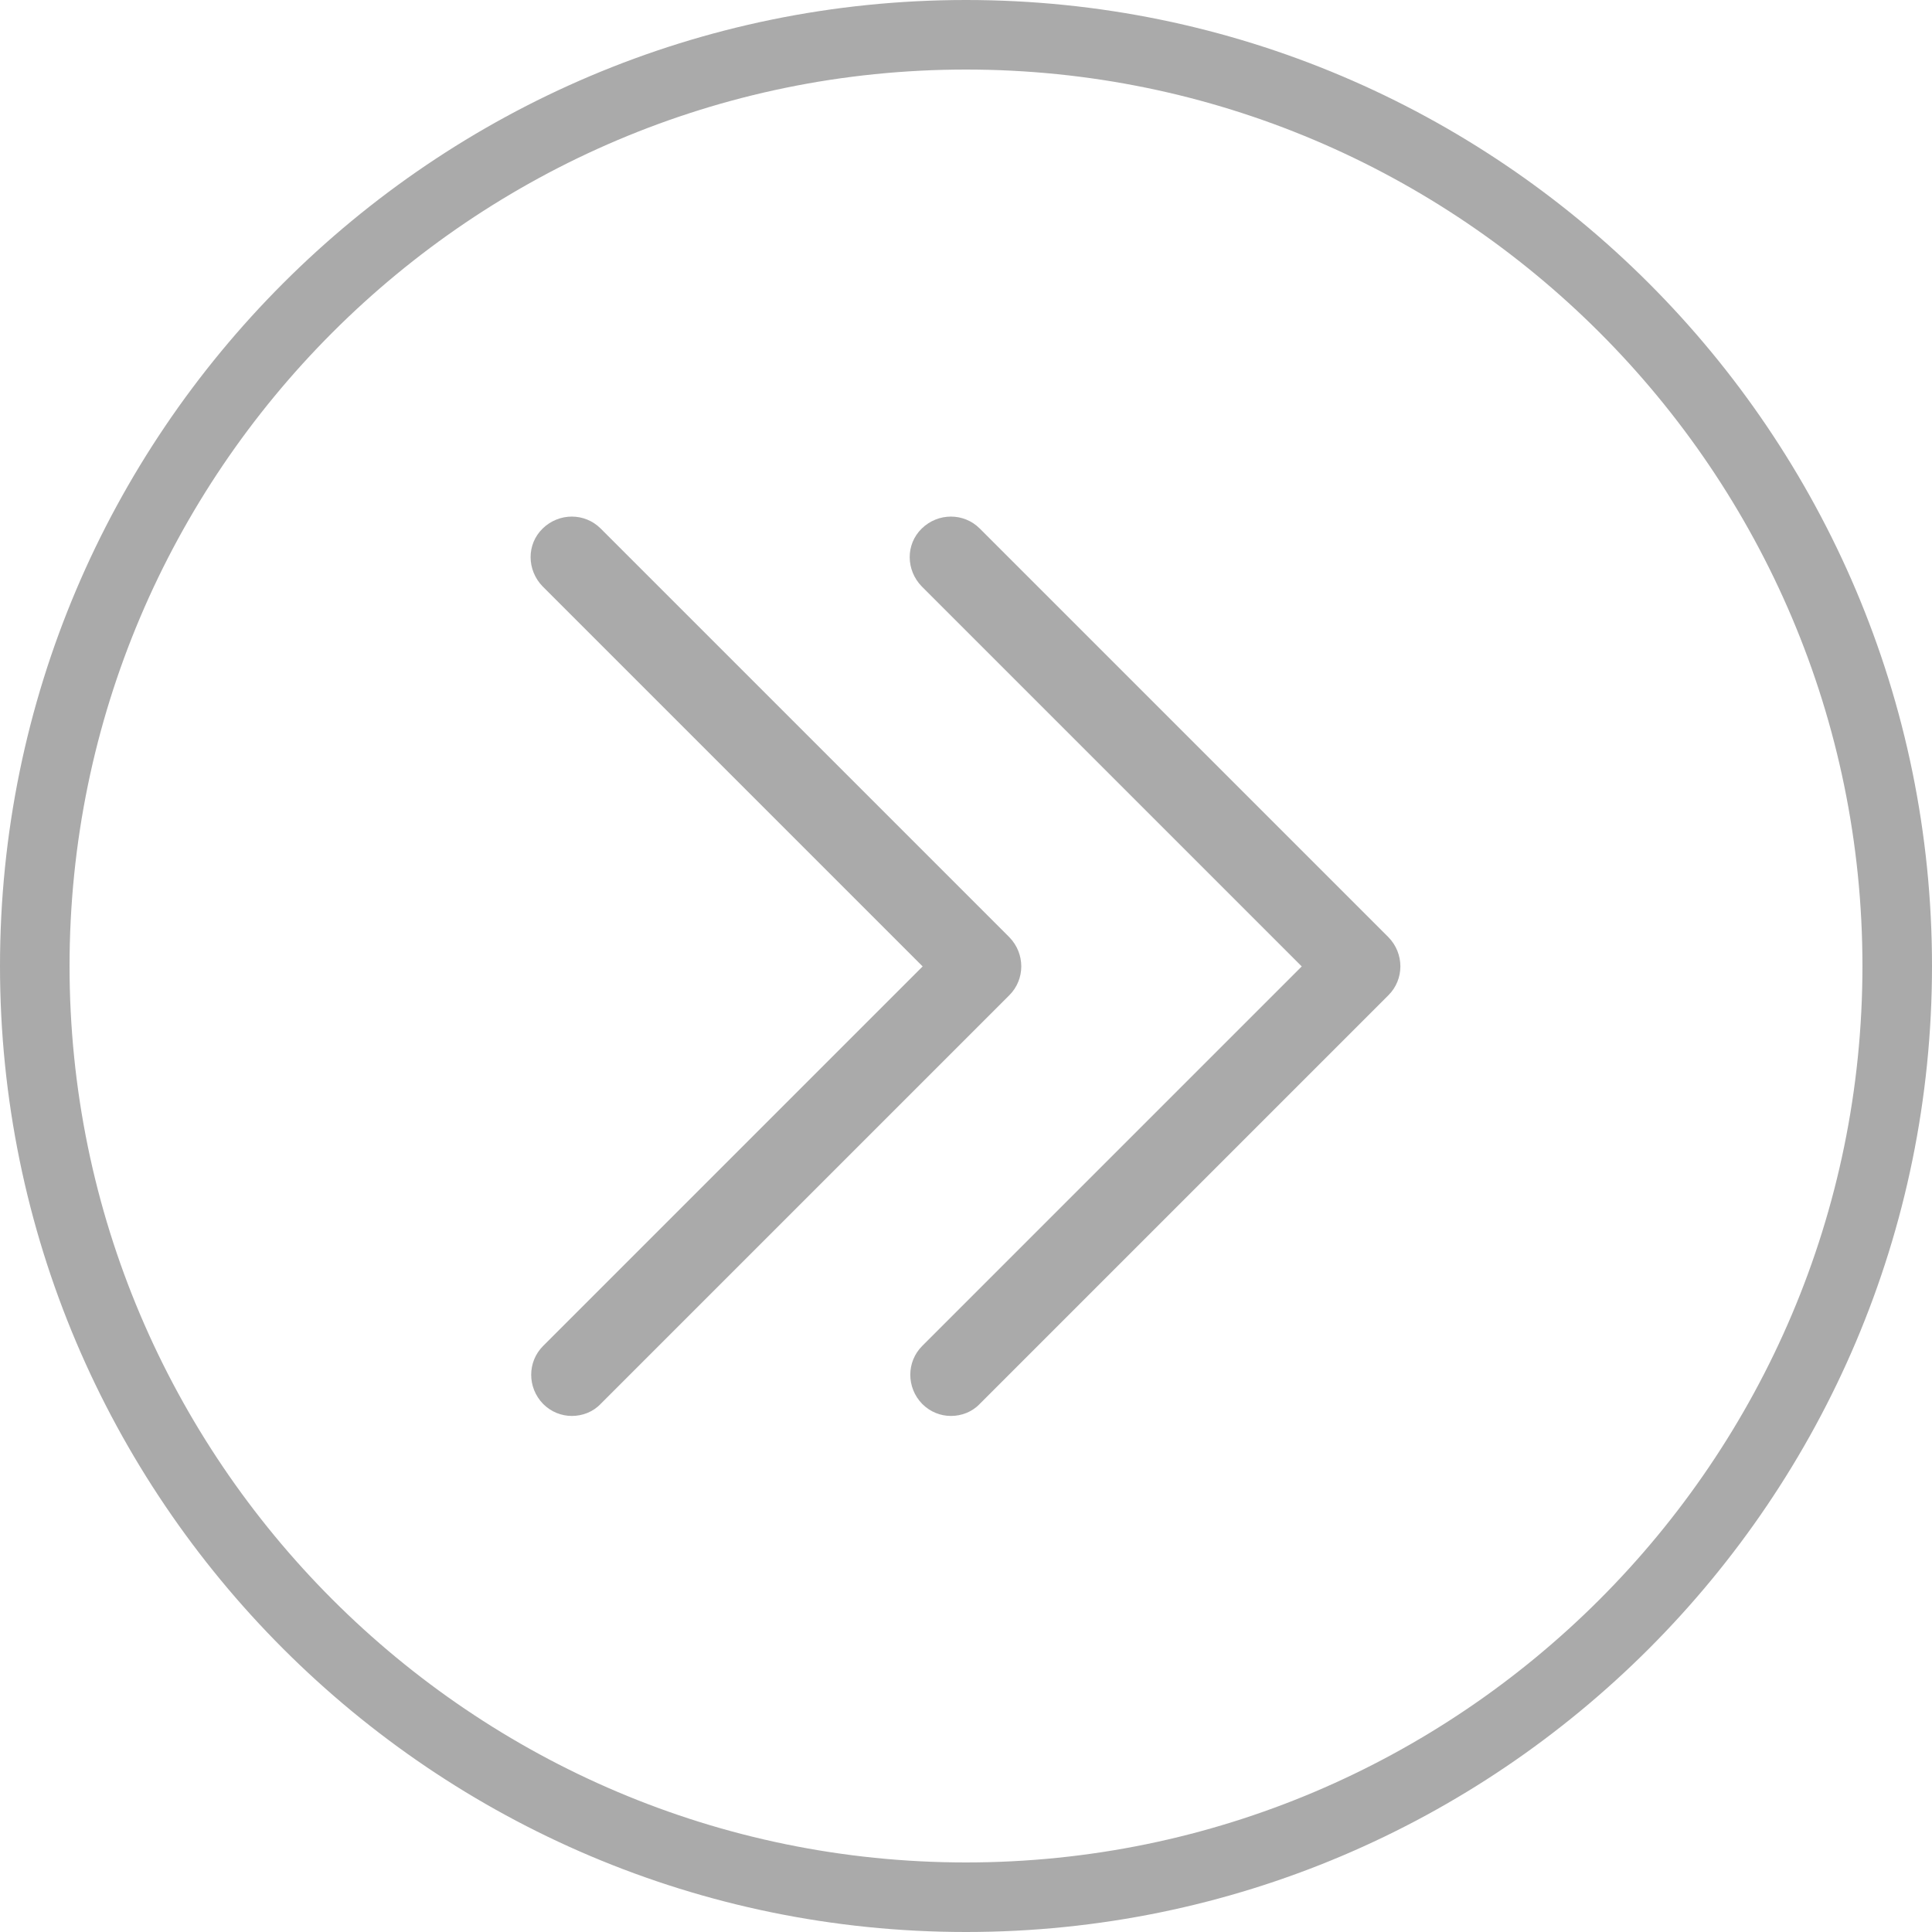
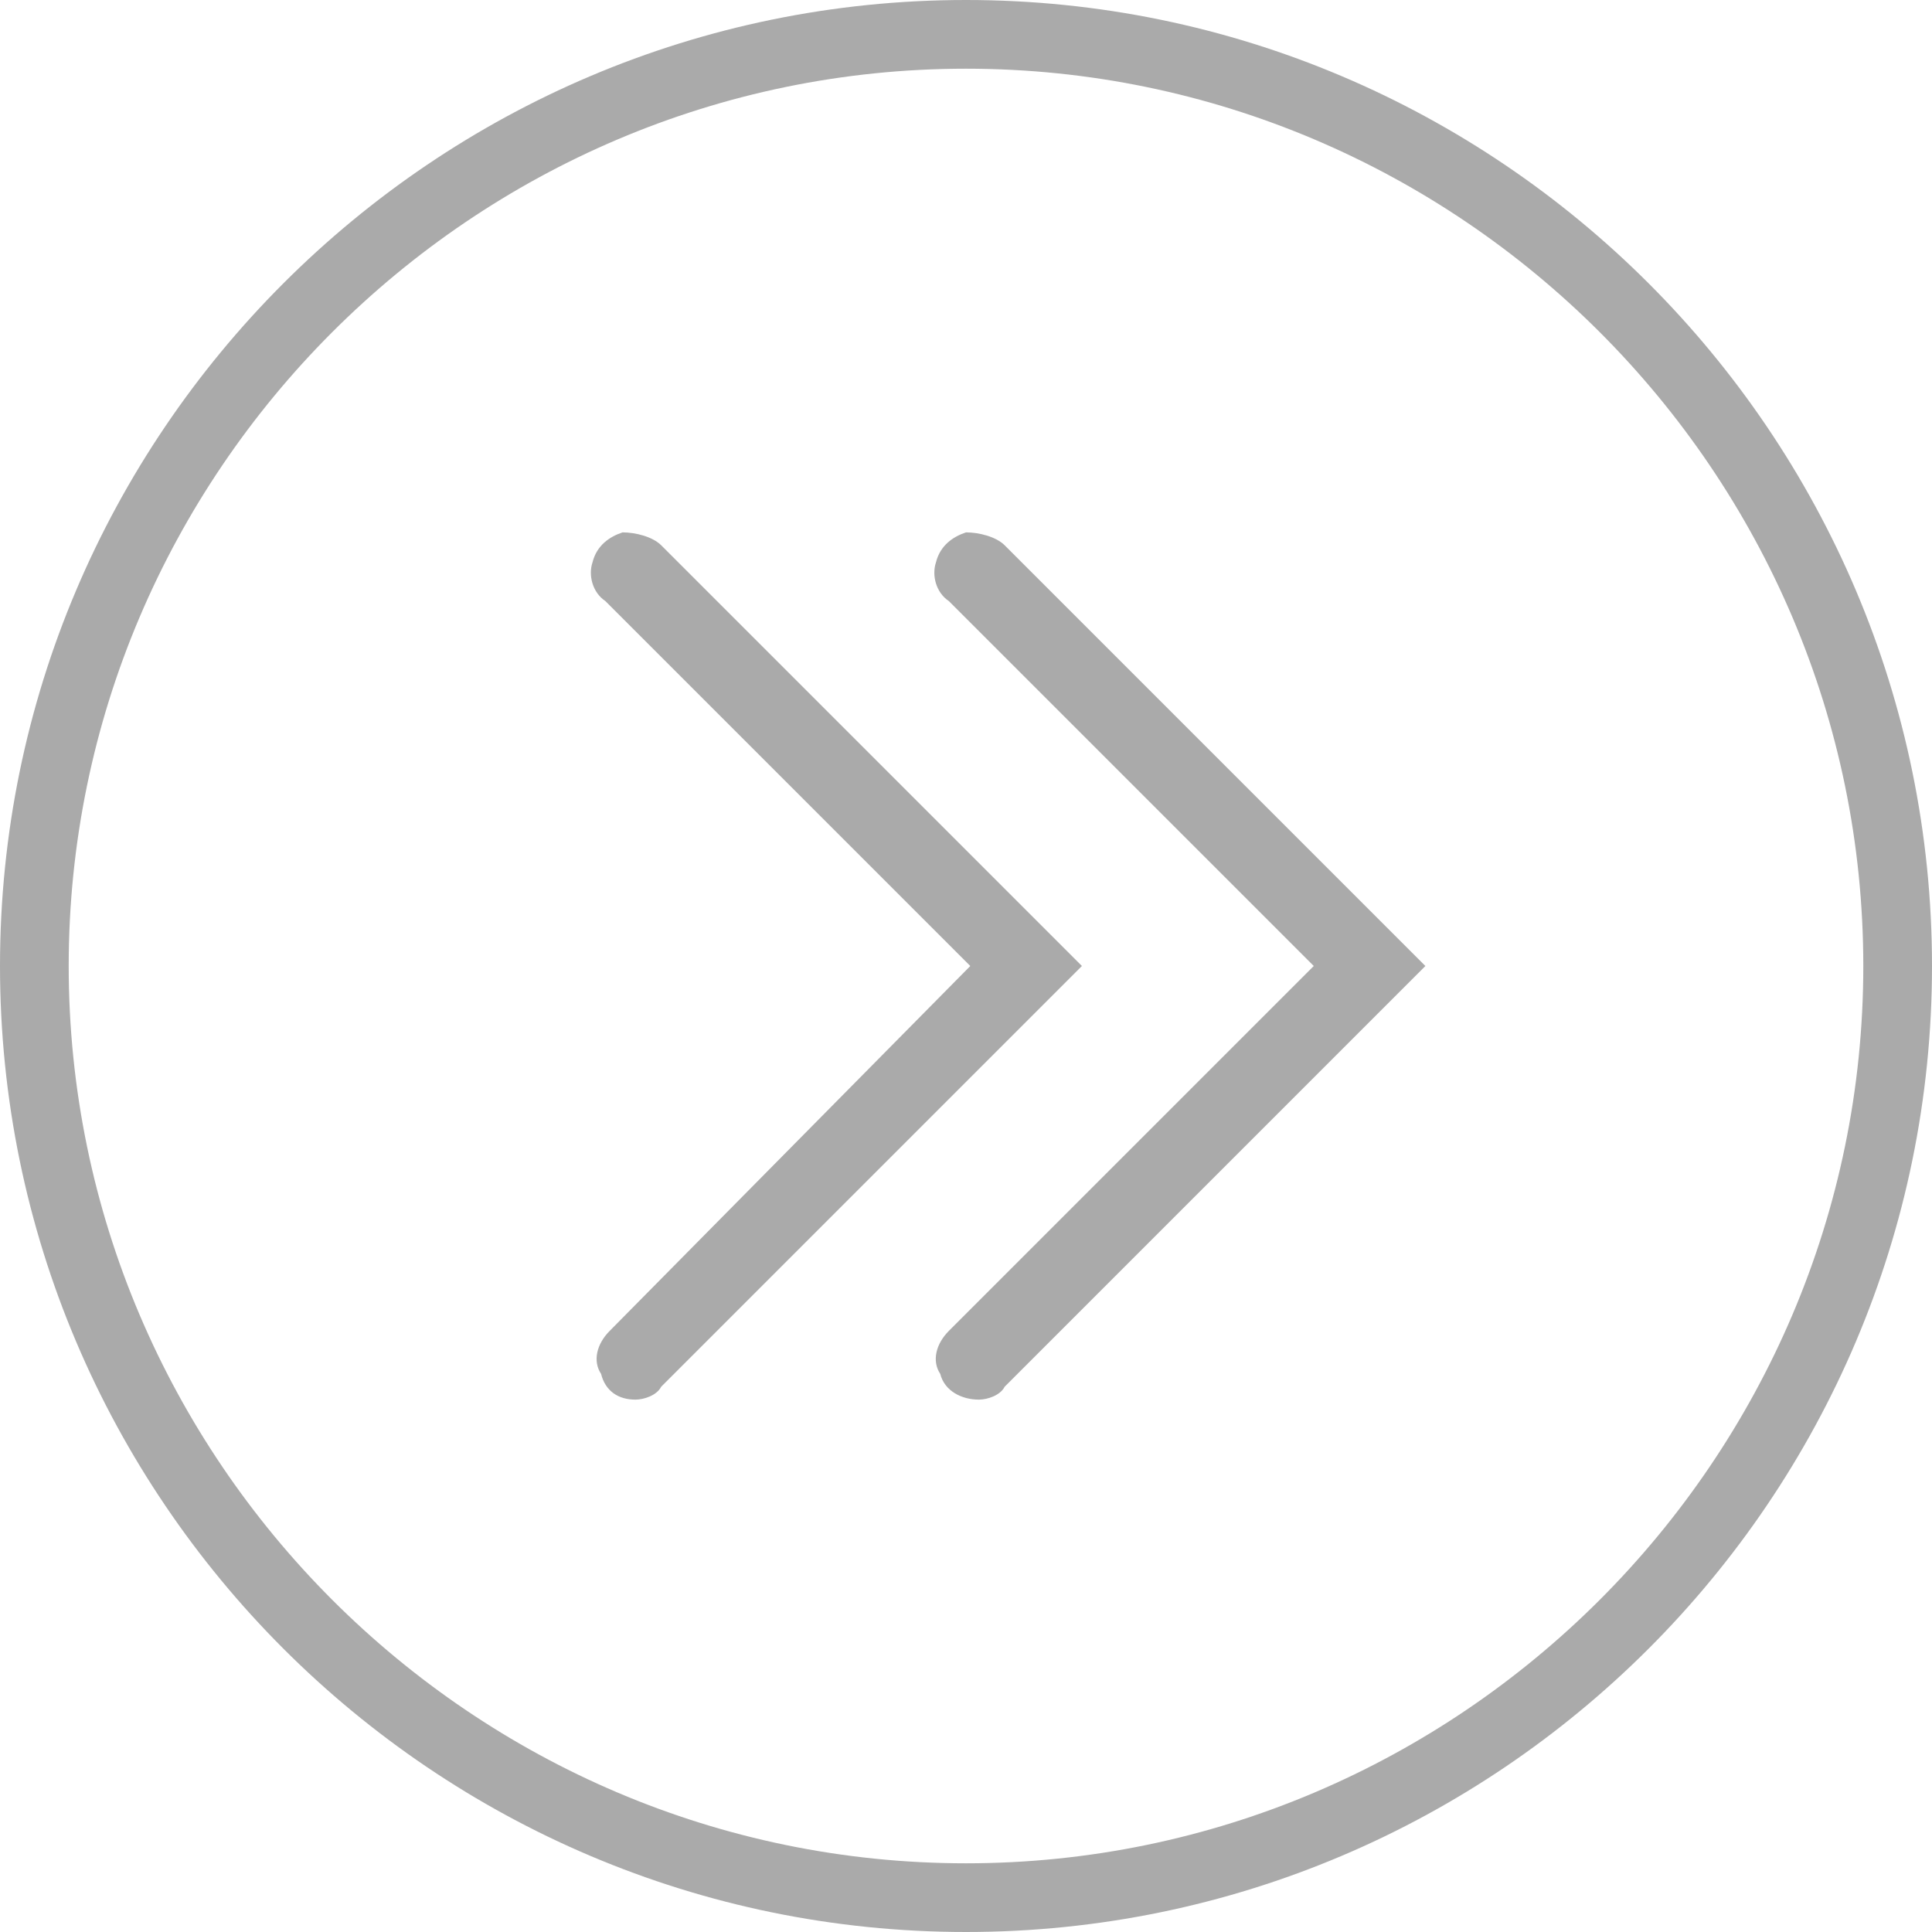
<svg xmlns="http://www.w3.org/2000/svg" version="1.1" id="fns_icon_arrow_right" x="0px" y="0px" viewBox="0 0 45 45" style="enable-background:new 0 0 45 45;" xml:space="preserve">
  <style type="text/css">
	.st0{fill:#aaaaaa;}
</style>
  <g>
    <g>
-       <path class="st0" d="M22.5,1.62c11.51,0,20.88,9.37,20.88,20.88S34.01,43.38,22.5,43.38S1.62,34.01,1.62,22.5    S10.99,1.62,22.5,1.62 M22.5,0C10.09,0,0,10.09,0,22.5S10.09,45,22.5,45S45,34.91,45,22.5S34.91,0,22.5,0L22.5,0z" />
+       <path class="st0" d="M22.5,1.6C34,1.6,43.4,11,43.4,22.5S34,43.4,22.5,43.4S1.6,34,1.6,22.5S11,1.6,22.5,1.6 M22.5,0    C10.1,0,0,10.1,0,22.5S10.1,45,22.5,45S45,34.9,45,22.5S34.9,0,22.5,0L22.5,0z" />
    </g>
    <g>
-       <path class="st0" d="M21.48,31.35c-0.37,0.37-0.37,0.97,0,1.35c0.19,0.19,0.43,0.28,0.67,0.28s0.49-0.09,0.67-0.28l9.52-9.52    c0.37-0.37,0.37-0.97,0-1.35l-9.52-9.52c-0.37-0.37-0.97-0.37-1.35,0s-0.37,0.97,0,1.35l8.85,8.85L21.48,31.35z" />
-       <path class="st0" d="M12.65,31.35c-0.37,0.37-0.37,0.97,0,1.35c0.19,0.19,0.43,0.28,0.67,0.28s0.49-0.09,0.67-0.28l9.52-9.52    c0.37-0.37,0.37-0.97,0-1.35l-9.52-9.52c-0.37-0.37-0.97-0.37-1.35,0s-0.37,0.97,0,1.35l8.85,8.85L12.65,31.35z" />
+       <path class="st0" d="M22.8,32.6c0.2,0,0.5-0.1,0.6-0.3l9.8-9.8l-9.8-9.8c-0.2-0.2-0.6-0.3-0.9-0.3c-0.3,0.1-0.6,0.3-0.7,0.7    c-0.1,0.3,0,0.7,0.3,0.9l8.5,8.5L22.1,31c-0.3,0.3-0.4,0.7-0.2,1C22,32.4,22.4,32.6,22.8,32.6z" />
+       <path class="st0" d="M14.8,32.6c0.2,0,0.5-0.1,0.6-0.3l9.8-9.8l-9.8-9.8c-0.2-0.2-0.6-0.3-0.9-0.3c-0.3,0.1-0.6,0.3-0.7,0.7    c-0.1,0.3,0,0.7,0.3,0.9l8.5,8.5L14.2,31c-0.3,0.3-0.4,0.7-0.2,1C14.1,32.4,14.4,32.6,14.8,32.6z" />
    </g>
  </g>
</svg>
